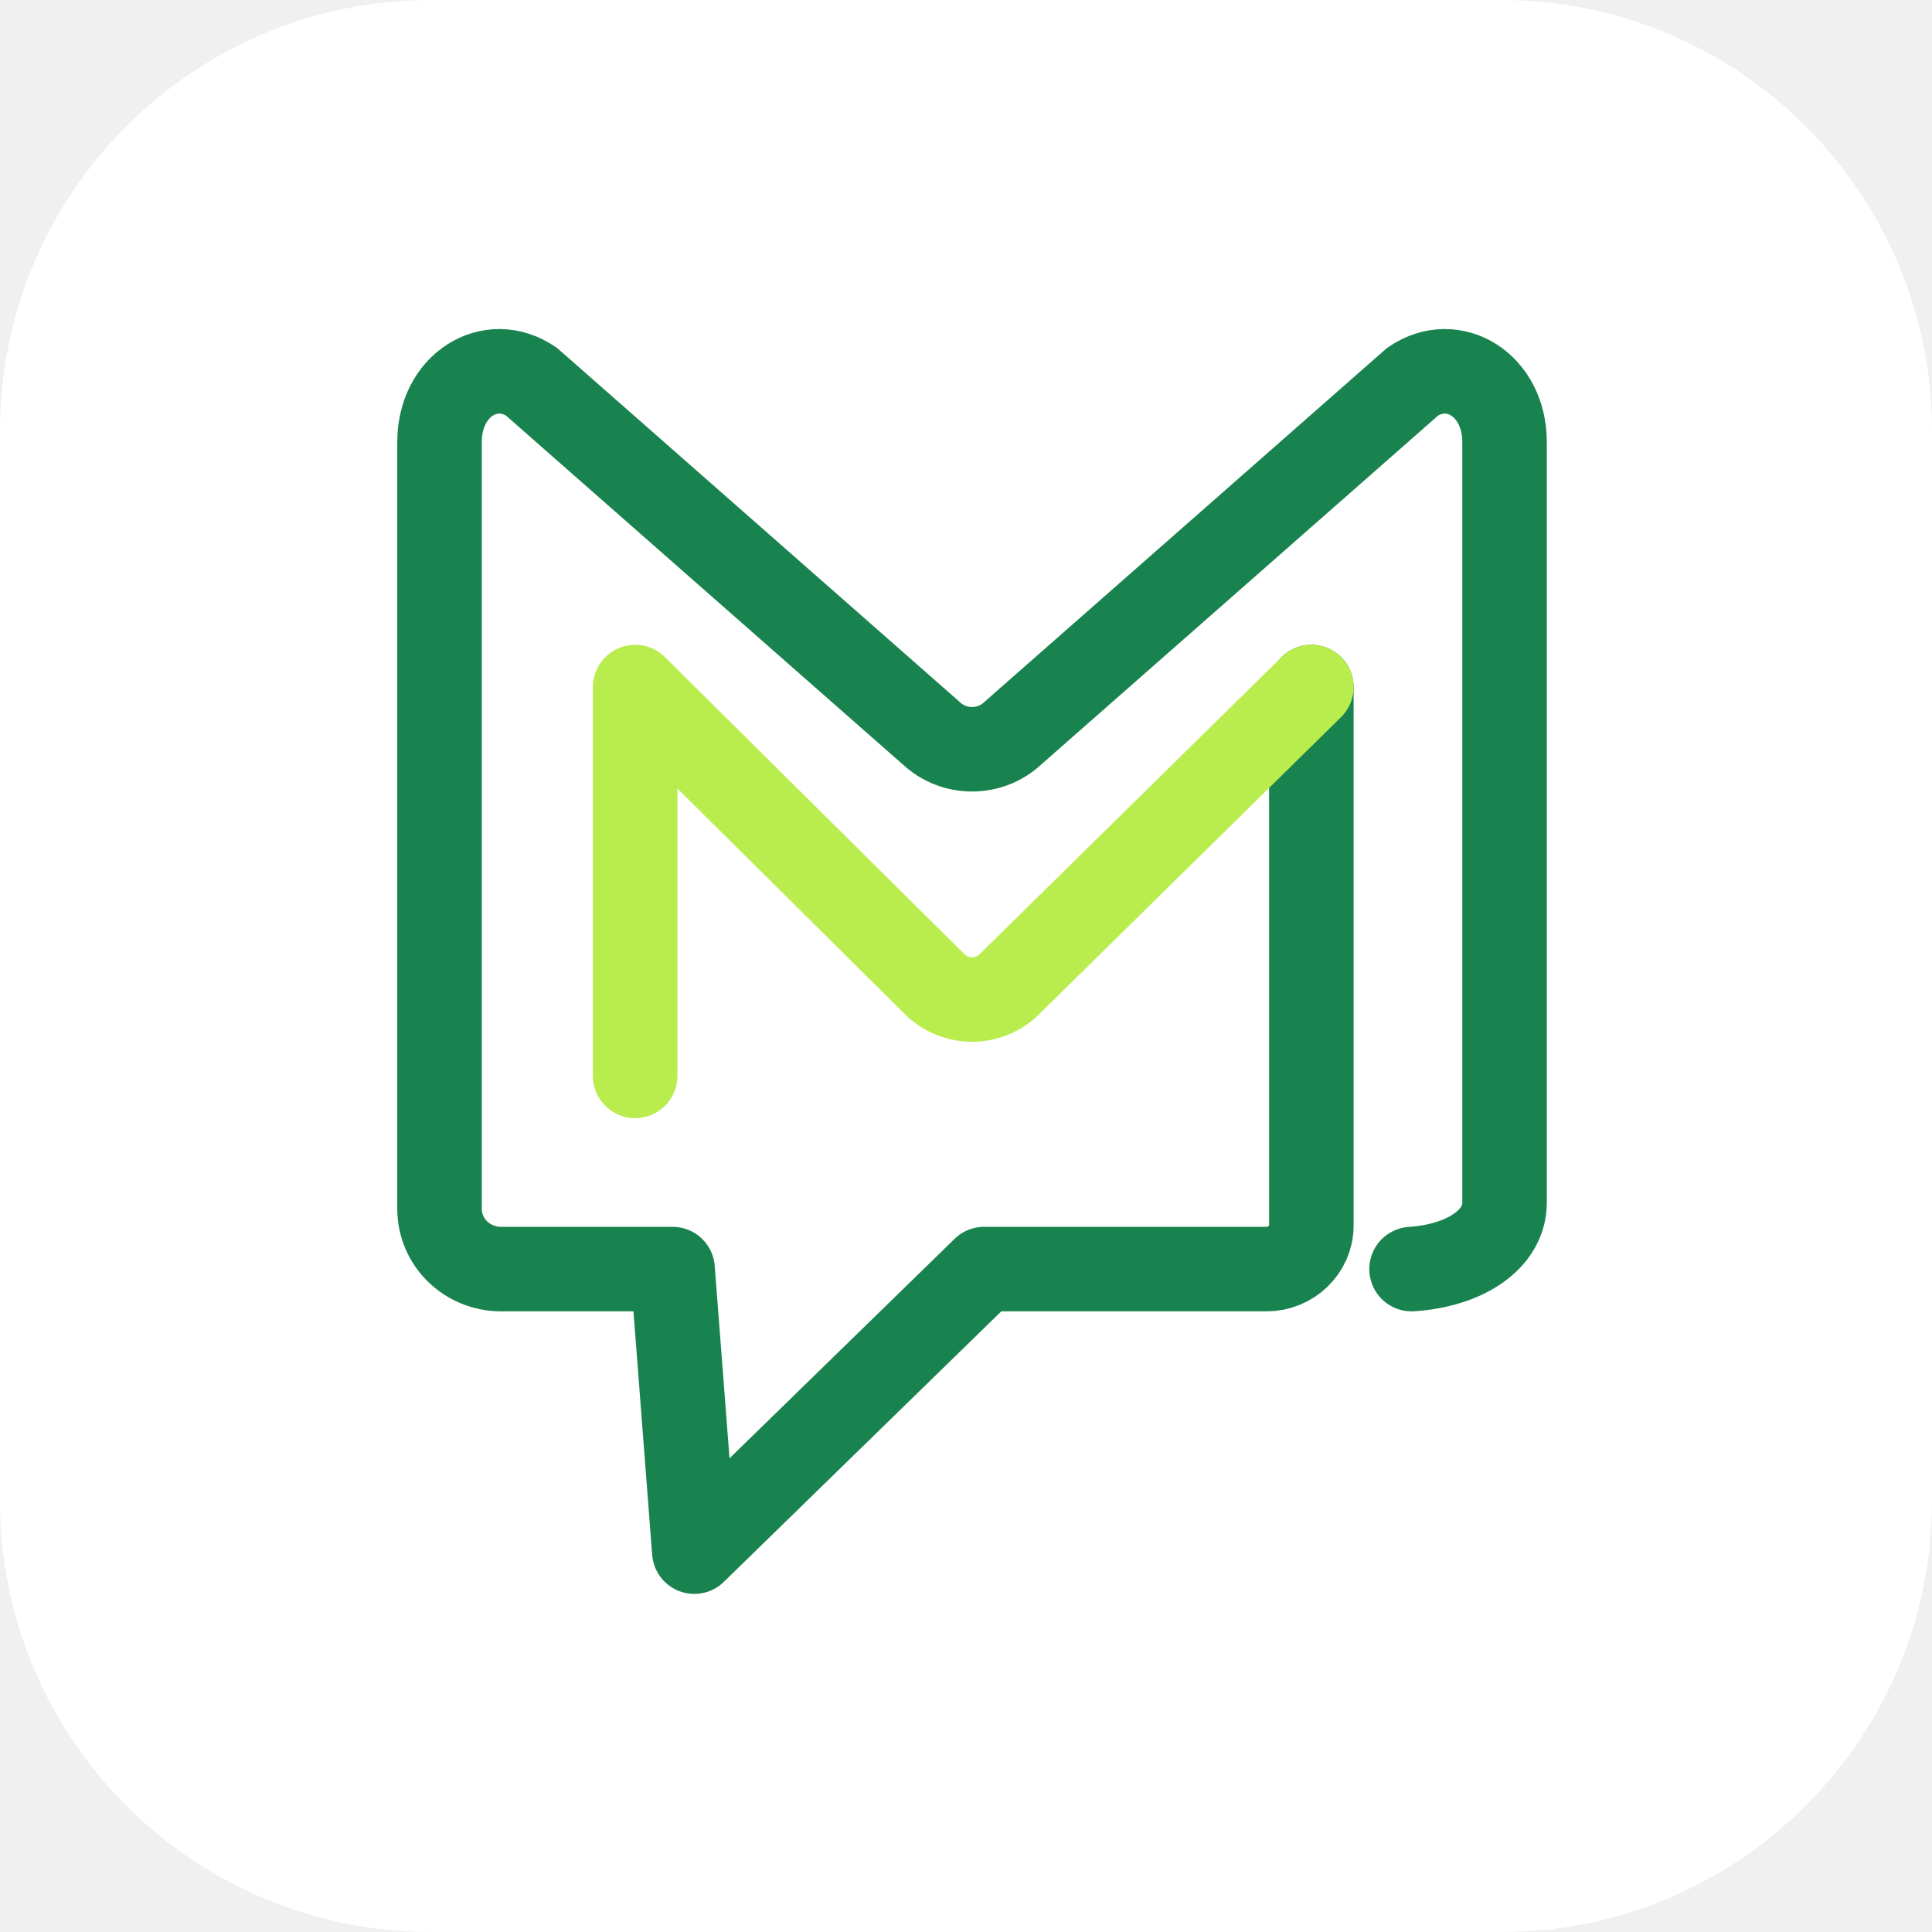
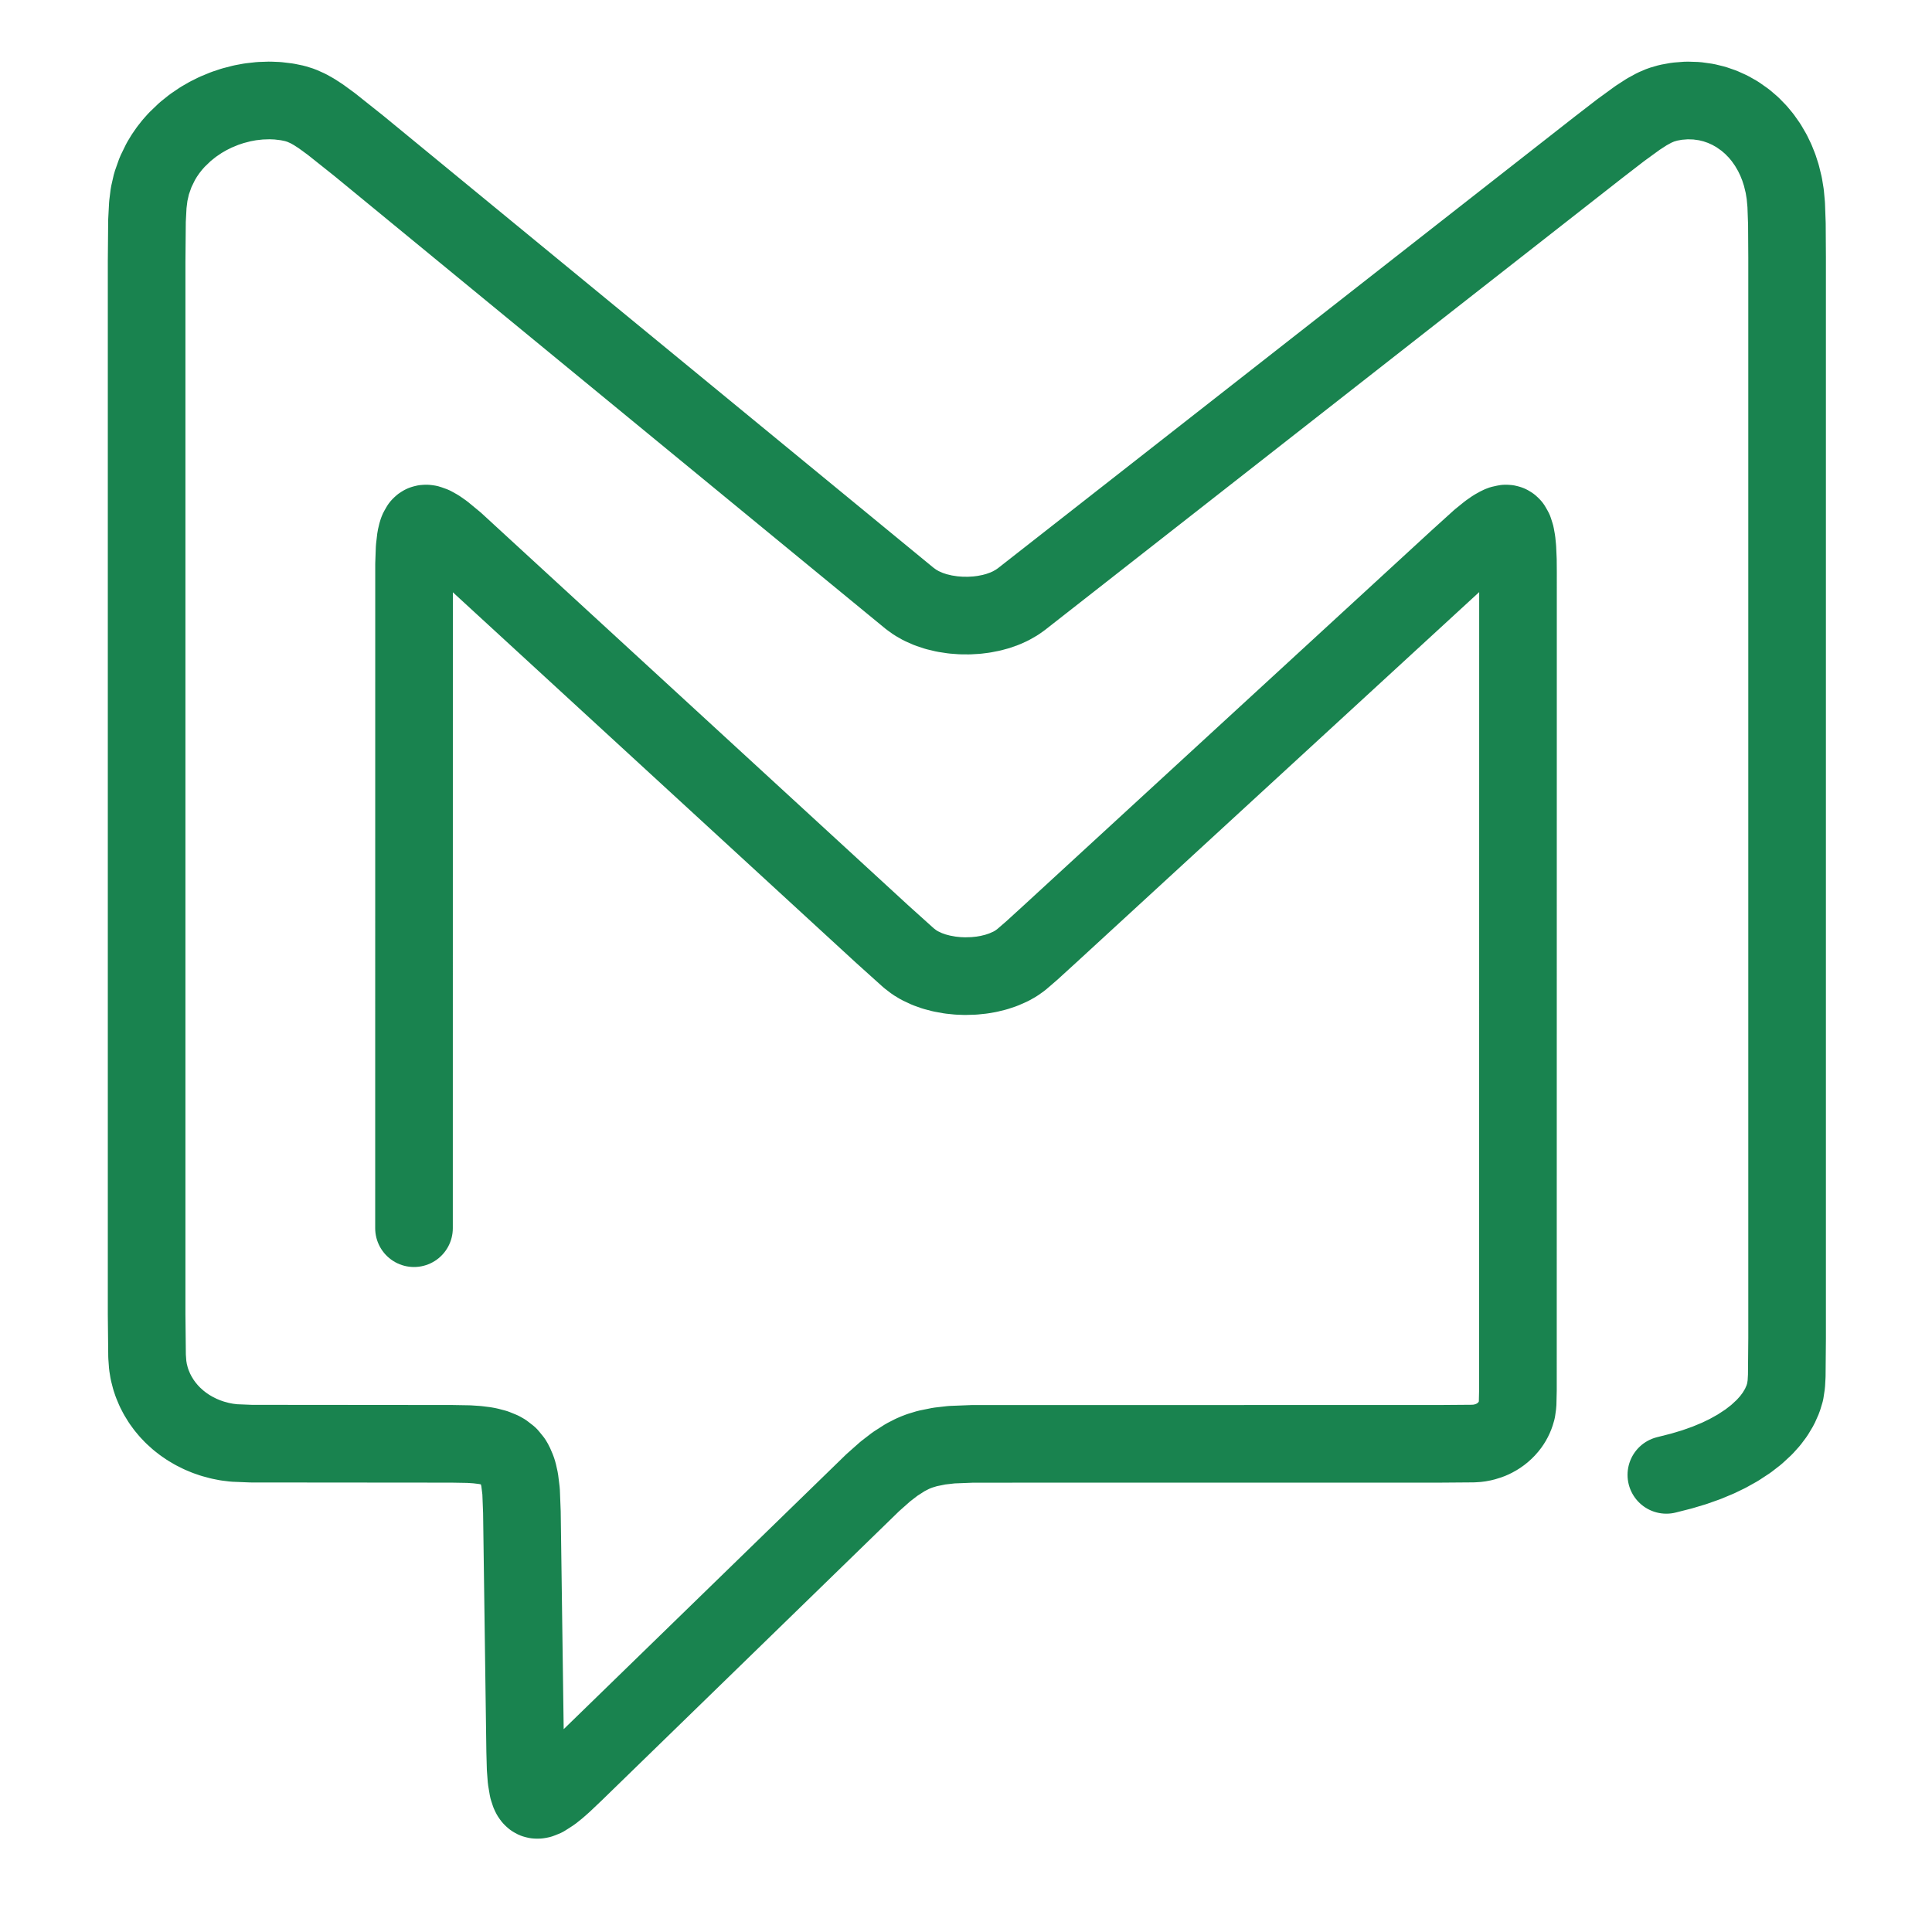
<svg xmlns="http://www.w3.org/2000/svg" viewBox="0 0 112 112" role="img" aria-label="Môj Chatbot">
-   <rect width="112" height="112" rx="25" fill="#FFFFFF" />
-   <g transform="translate(16.8 16.8) scale(0.7)">
-     <path d="M92.9 81.1C97.4 80.8 100.6 78.6 100.6 75.6V12.6C100.6 7.9 96.4 5.3 93 7.6L59.9 36.7C58 38.5 55 38.5 53.1 36.7L20 7.6C16.6 5.3 12.4 7.9 12.4 12.6V76.1C12.4 78.9 14.7 81.1 17.5 81.1H31.7L33.5 104.5L57.5 81.1H80.9C82.9 81.1 84.6 79.5 84.6 77.5V32.9" fill="none" stroke="#19834F" stroke-width="7" stroke-linecap="round" stroke-linejoin="round" />
-     <path d="M28.6 65.1V32.9L53.4 57.5C55.1 59.2 57.9 59.2 59.6 57.5L84.6 32.9" fill="none" stroke="#B9ED4D" stroke-width="7" stroke-linecap="round" stroke-linejoin="round" />
-   </g>
+   <rect width="112" height="112" fill="#FFFFFF" />
+   <path d="M 24.000 71.200 L 24.003 32.706 L 24.036 31.781 L 24.105 31.189 L 24.182 30.865 L 24.232 30.728 L 24.356 30.512 L 24.433 30.436 L 24.519 30.383 L 24.617 30.355 L 24.724 30.350 L 24.841 30.367 L 25.101 30.460 L 25.392 30.622 L 25.708 30.843 L 26.397 31.412 L 51.128 54.139 L 52.684 55.540 L 53.007 55.788 L 53.319 55.976 L 53.748 56.177 L 54.156 56.322 L 54.584 56.435 L 55.085 56.526 L 55.540 56.573 L 55.942 56.588 L 56.460 56.573 L 56.915 56.526 L 57.306 56.459 L 57.739 56.353 L 58.152 56.216 L 58.589 56.024 L 58.903 55.847 L 59.195 55.638 L 59.808 55.110 L 60.872 54.139 L 84.506 32.412 L 85.781 31.257 L 86.292 30.843 L 86.608 30.622 L 86.899 30.460 L 87.033 30.404 L 87.276 30.350 L 87.383 30.355 L 87.481 30.383 L 87.567 30.436 L 87.644 30.512 L 87.768 30.728 L 87.860 31.019 L 87.924 31.374 L 87.964 31.781 L 87.994 32.464 L 88.000 33.200 L 87.996 80.578 L 87.977 81.400 L 87.928 81.748 L 87.856 81.994 L 87.758 82.229 L 87.637 82.450 L 87.493 82.658 L 87.289 82.891 L 87.056 83.099 L 86.821 83.265 L 86.567 83.406 L 86.351 83.500 L 86.008 83.607 L 85.699 83.665 L 85.396 83.685 L 83.431 83.700 L 56.390 83.702 L 55.164 83.750 L 54.450 83.832 L 53.760 83.972 L 53.317 84.107 L 53.102 84.189 L 52.890 84.280 L 52.479 84.491 L 51.888 84.870 L 51.321 85.307 L 50.591 85.955 L 33.344 102.732 L 32.645 103.395 L 32.312 103.688 L 31.995 103.941 L 31.561 104.219 L 31.308 104.319 L 31.193 104.339 L 31.088 104.337 L 30.992 104.312 L 30.907 104.262 L 30.831 104.189 L 30.764 104.094 L 30.706 103.979 L 30.612 103.693 L 30.520 103.148 L 30.471 102.498 L 30.445 101.536 L 30.255 87.664 L 30.208 86.455 L 30.125 85.785 L 30.033 85.375 L 29.973 85.184 L 29.822 84.833 L 29.729 84.675 L 29.504 84.399 L 29.222 84.180 L 29.062 84.090 L 28.706 83.945 L 28.309 83.841 L 28.098 83.803 L 27.652 83.748 L 27.183 83.717 L 26.200 83.700 L 14.562 83.690 L 13.567 83.650 L 13.140 83.597 L 12.757 83.521 L 12.325 83.405 L 11.968 83.282 L 11.623 83.138 L 11.238 82.945 L 10.923 82.759 L 10.624 82.555 L 10.341 82.334 L 10.032 82.055 L 9.788 81.799 L 9.562 81.528 L 9.355 81.243 L 9.141 80.894 L 8.980 80.582 L 8.821 80.203 L 8.727 79.923 L 8.624 79.521 L 8.563 79.144 L 8.525 78.619 L 8.500 76.201 L 8.500 15.161 L 8.521 12.799 L 8.570 11.868 L 8.646 11.258 L 8.787 10.640 L 9.021 9.978 L 9.324 9.358 L 9.526 9.024 L 9.747 8.704 L 9.986 8.400 L 10.242 8.111 L 10.728 7.644 L 11.179 7.282 L 11.657 6.958 L 12.073 6.718 L 12.504 6.504 L 13.036 6.285 L 13.490 6.134 L 14.043 5.991 L 14.509 5.904 L 15.071 5.841 L 15.632 5.822 L 16.095 5.841 L 16.644 5.907 L 17.094 6.000 L 17.465 6.117 L 17.872 6.300 L 18.216 6.494 L 18.605 6.747 L 19.205 7.185 L 20.802 8.456 L 52.743 34.696 L 53.052 34.919 L 53.411 35.124 L 53.848 35.316 L 54.261 35.453 L 54.749 35.570 L 55.254 35.647 L 55.712 35.682 L 56.173 35.686 L 56.632 35.659 L 57.028 35.609 L 57.470 35.523 L 57.844 35.422 L 58.252 35.277 L 58.589 35.124 L 58.948 34.919 L 59.199 34.743 L 92.652 8.551 L 93.961 7.541 L 94.935 6.832 L 95.467 6.487 L 95.911 6.245 L 96.292 6.082 L 96.719 5.958 L 97.215 5.868 L 97.791 5.823 L 98.360 5.841 L 98.919 5.919 L 99.388 6.034 L 99.843 6.191 L 100.284 6.390 L 100.707 6.629 L 101.175 6.958 L 101.553 7.282 L 101.905 7.644 L 102.178 7.973 L 102.479 8.400 L 102.748 8.862 L 102.946 9.273 L 103.120 9.707 L 103.267 10.163 L 103.407 10.738 L 103.492 11.258 L 103.548 11.868 L 103.588 12.983 L 103.600 14.927 L 103.600 77.593 L 103.581 79.749 L 103.554 80.241 L 103.486 80.688 L 103.361 81.100 L 103.160 81.551 L 102.897 81.990 L 102.614 82.367 L 102.286 82.732 L 101.814 83.168 L 101.334 83.540 L 100.741 83.929 L 100.156 84.255 L 99.598 84.525 L 98.928 84.804 L 98.217 85.056 L 97.485 85.275 L 96.600 85.500" fill="none" stroke="#19834F" stroke-width="4.5" stroke-linecap="round" stroke-linejoin="round" />
</svg>
